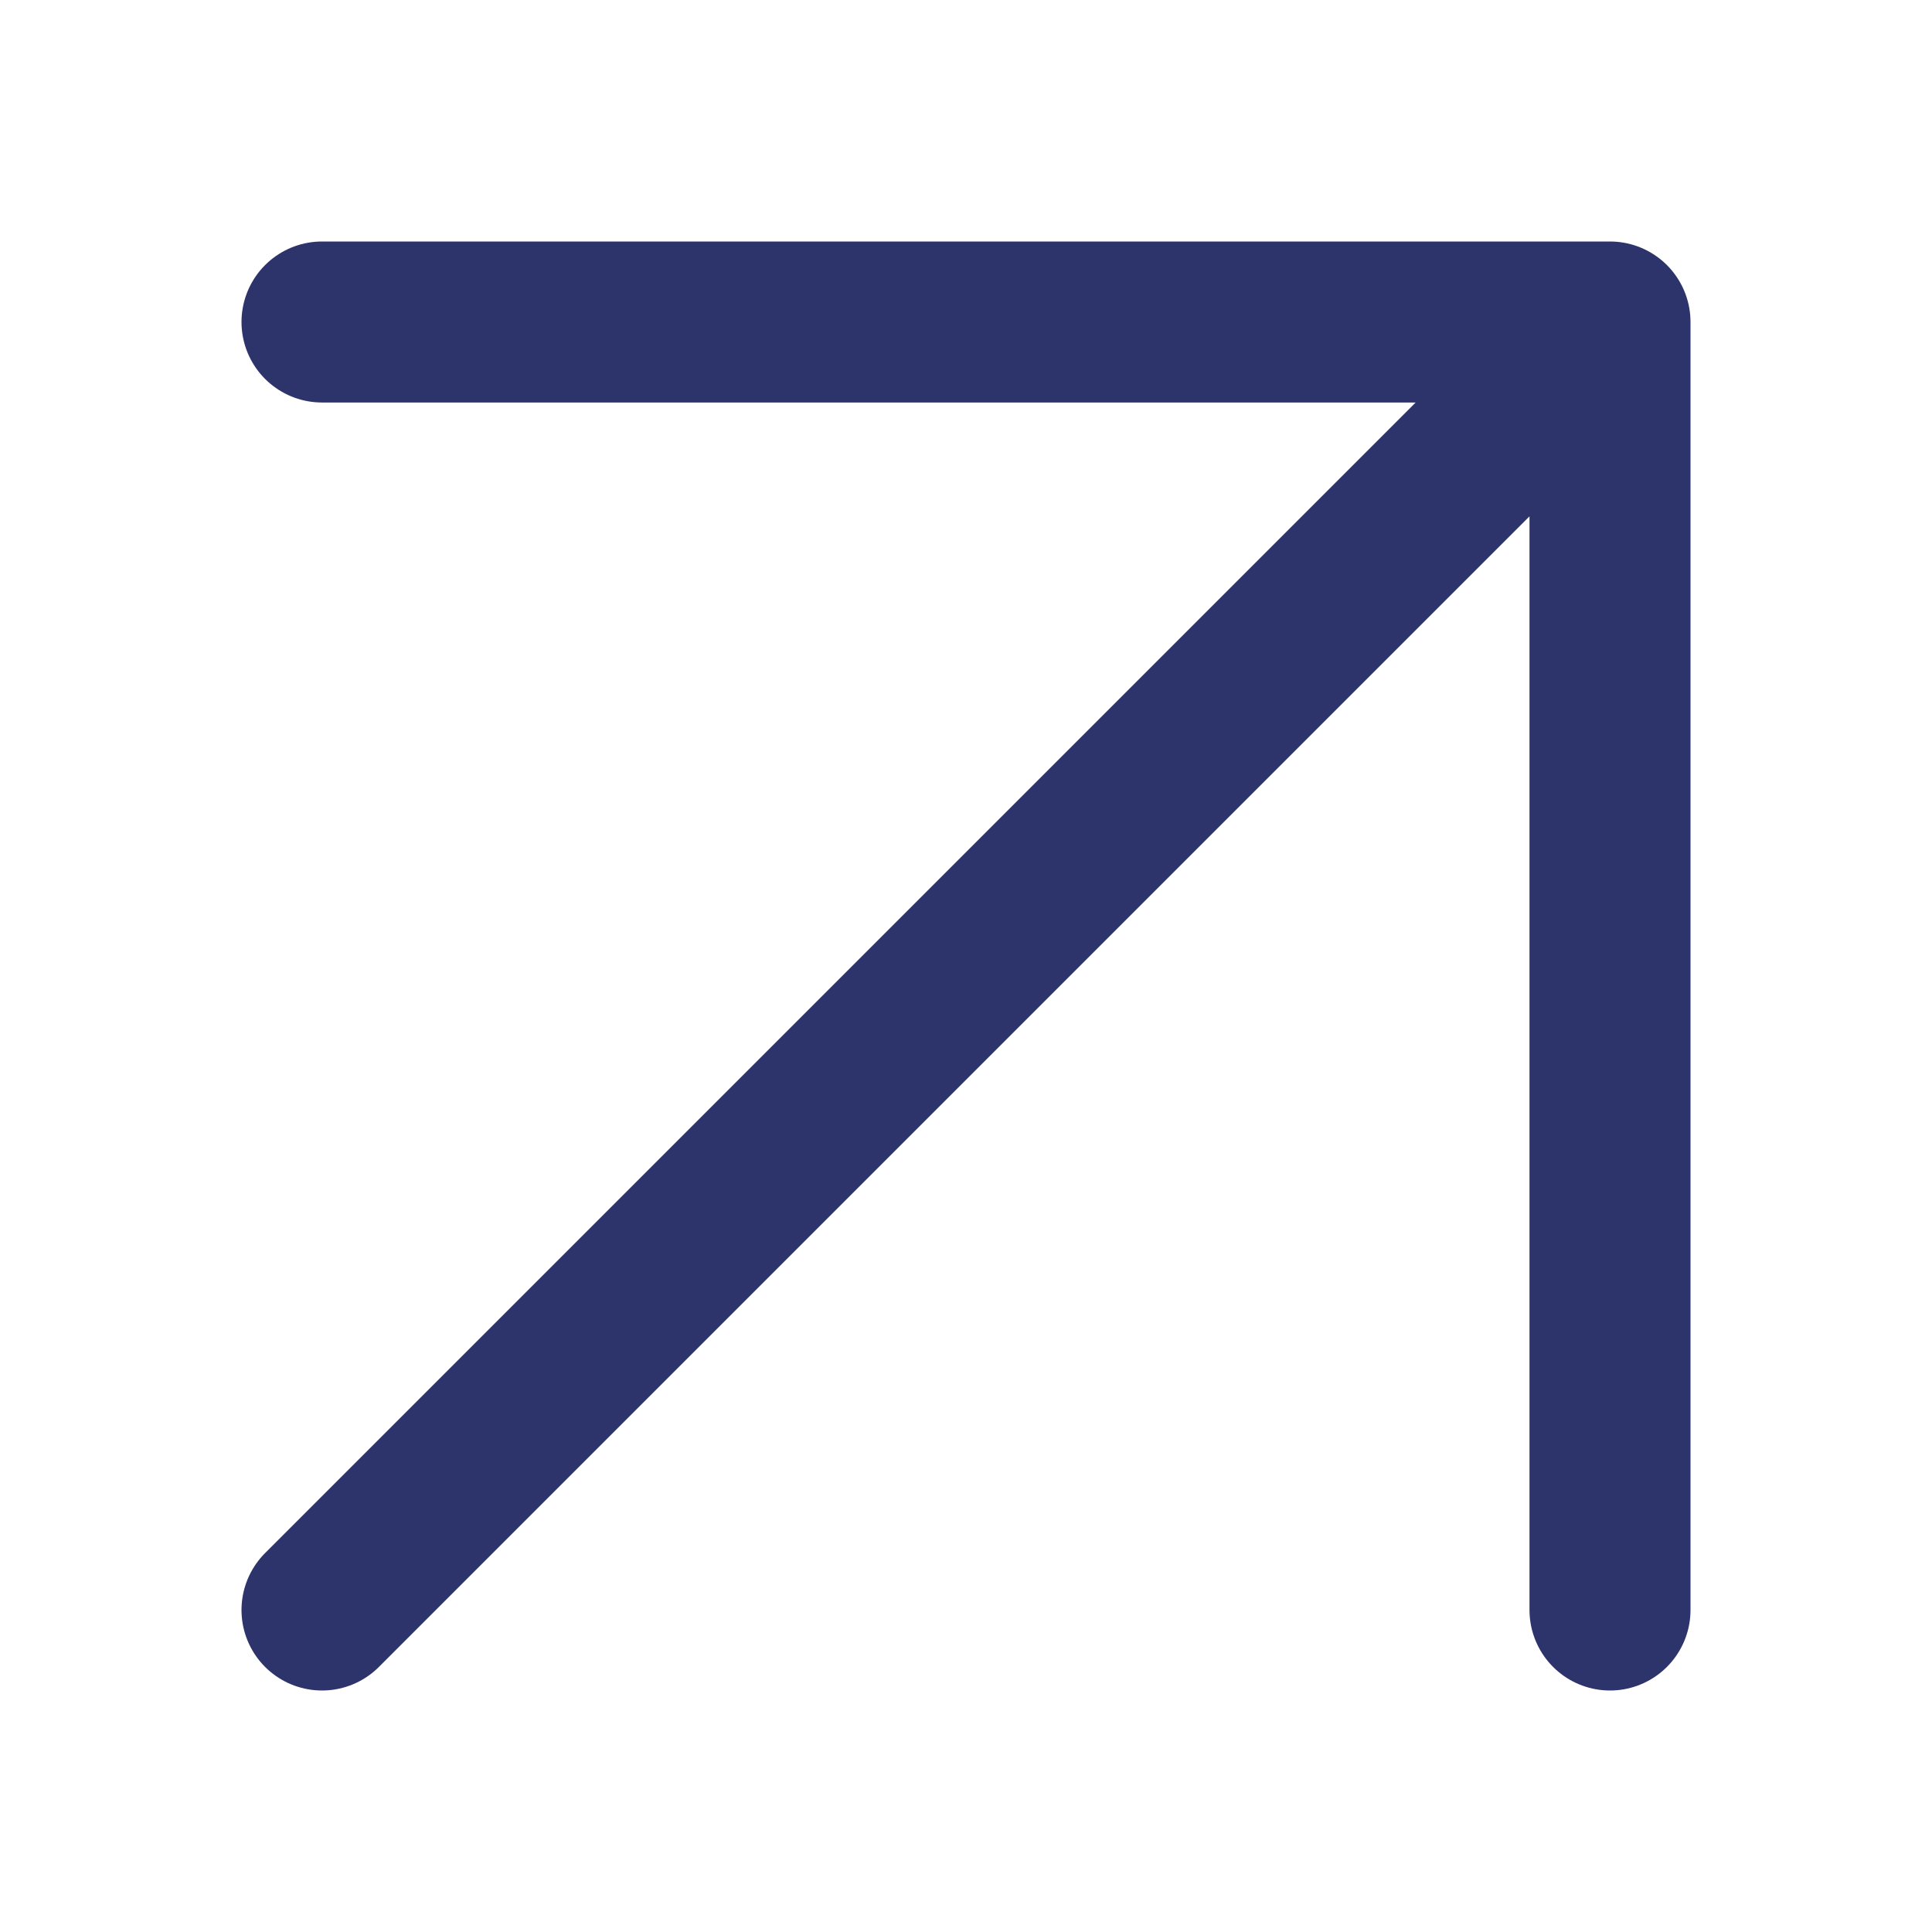
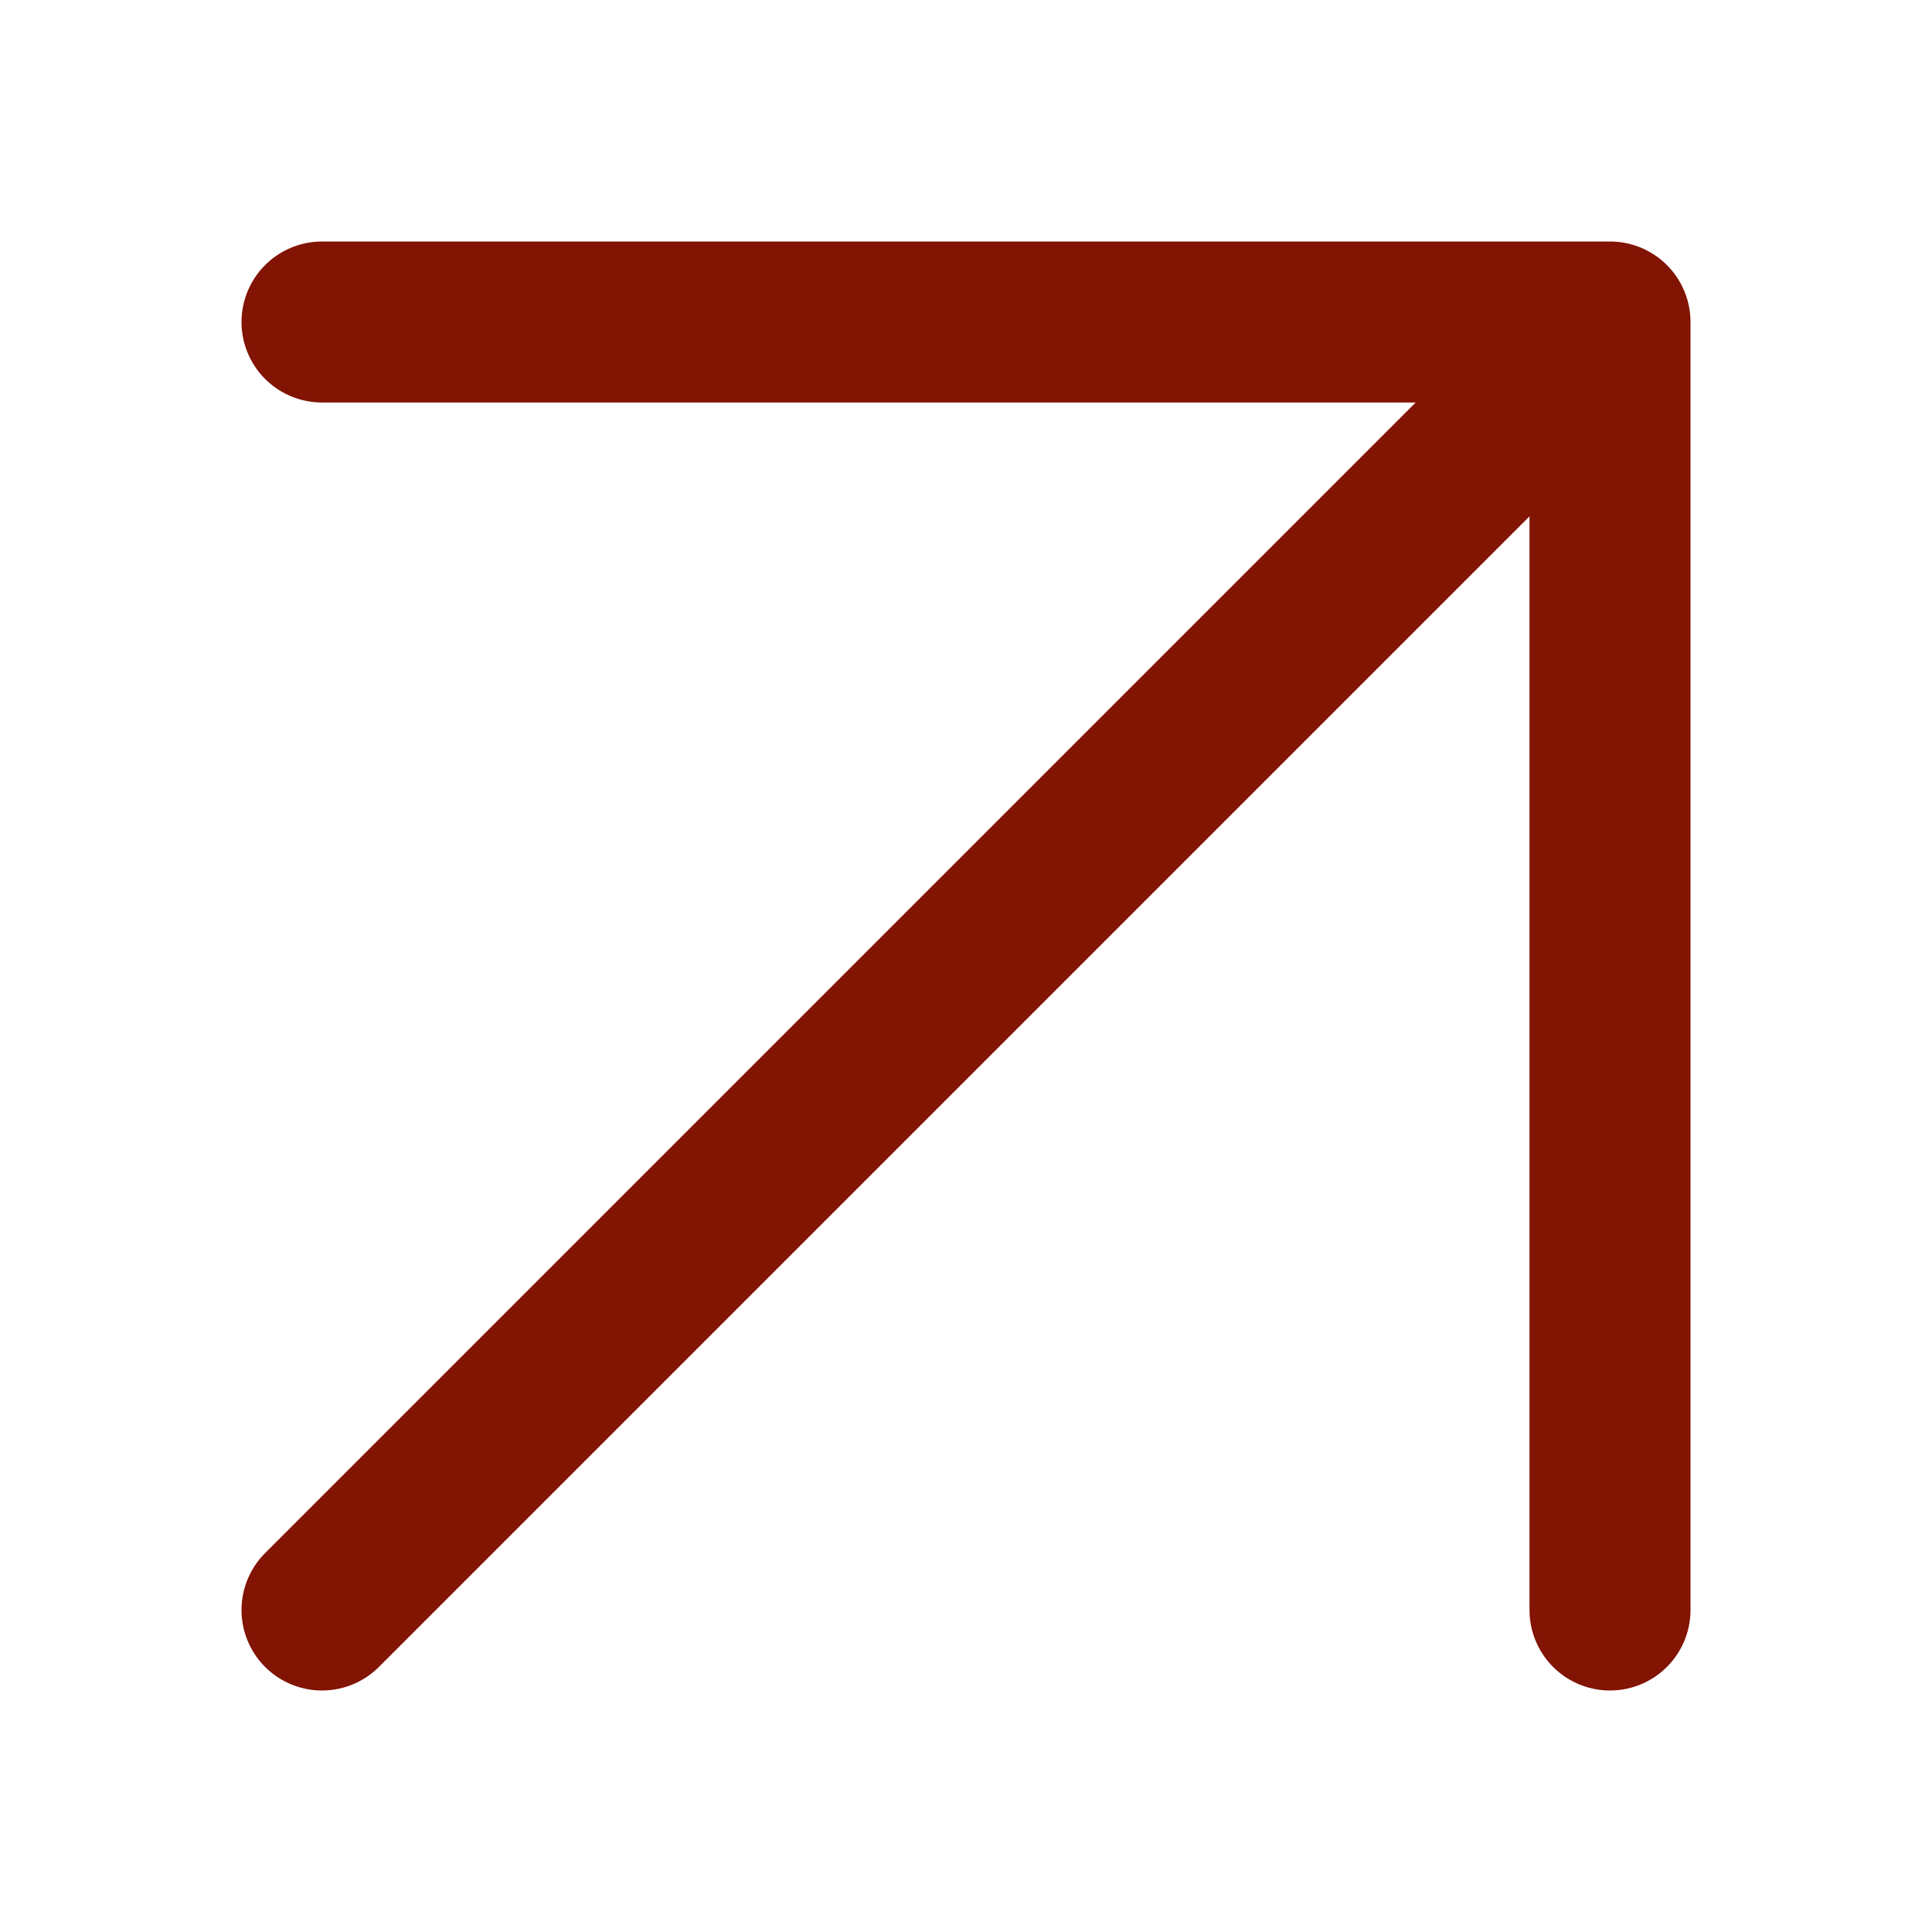
<svg xmlns="http://www.w3.org/2000/svg" width="24" height="24" viewBox="0 0 24 24" fill="none">
-   <path d="M4 20L20 4M20 4H4M20 4V20" stroke="#2D336B" stroke-width="2" stroke-linecap="round" stroke-linejoin="round" />
+   <path d="M4 20L20 4M20 4H4M20 4V20" stroke="#821404" stroke-width="2" stroke-linecap="round" stroke-linejoin="round" />
</svg>
